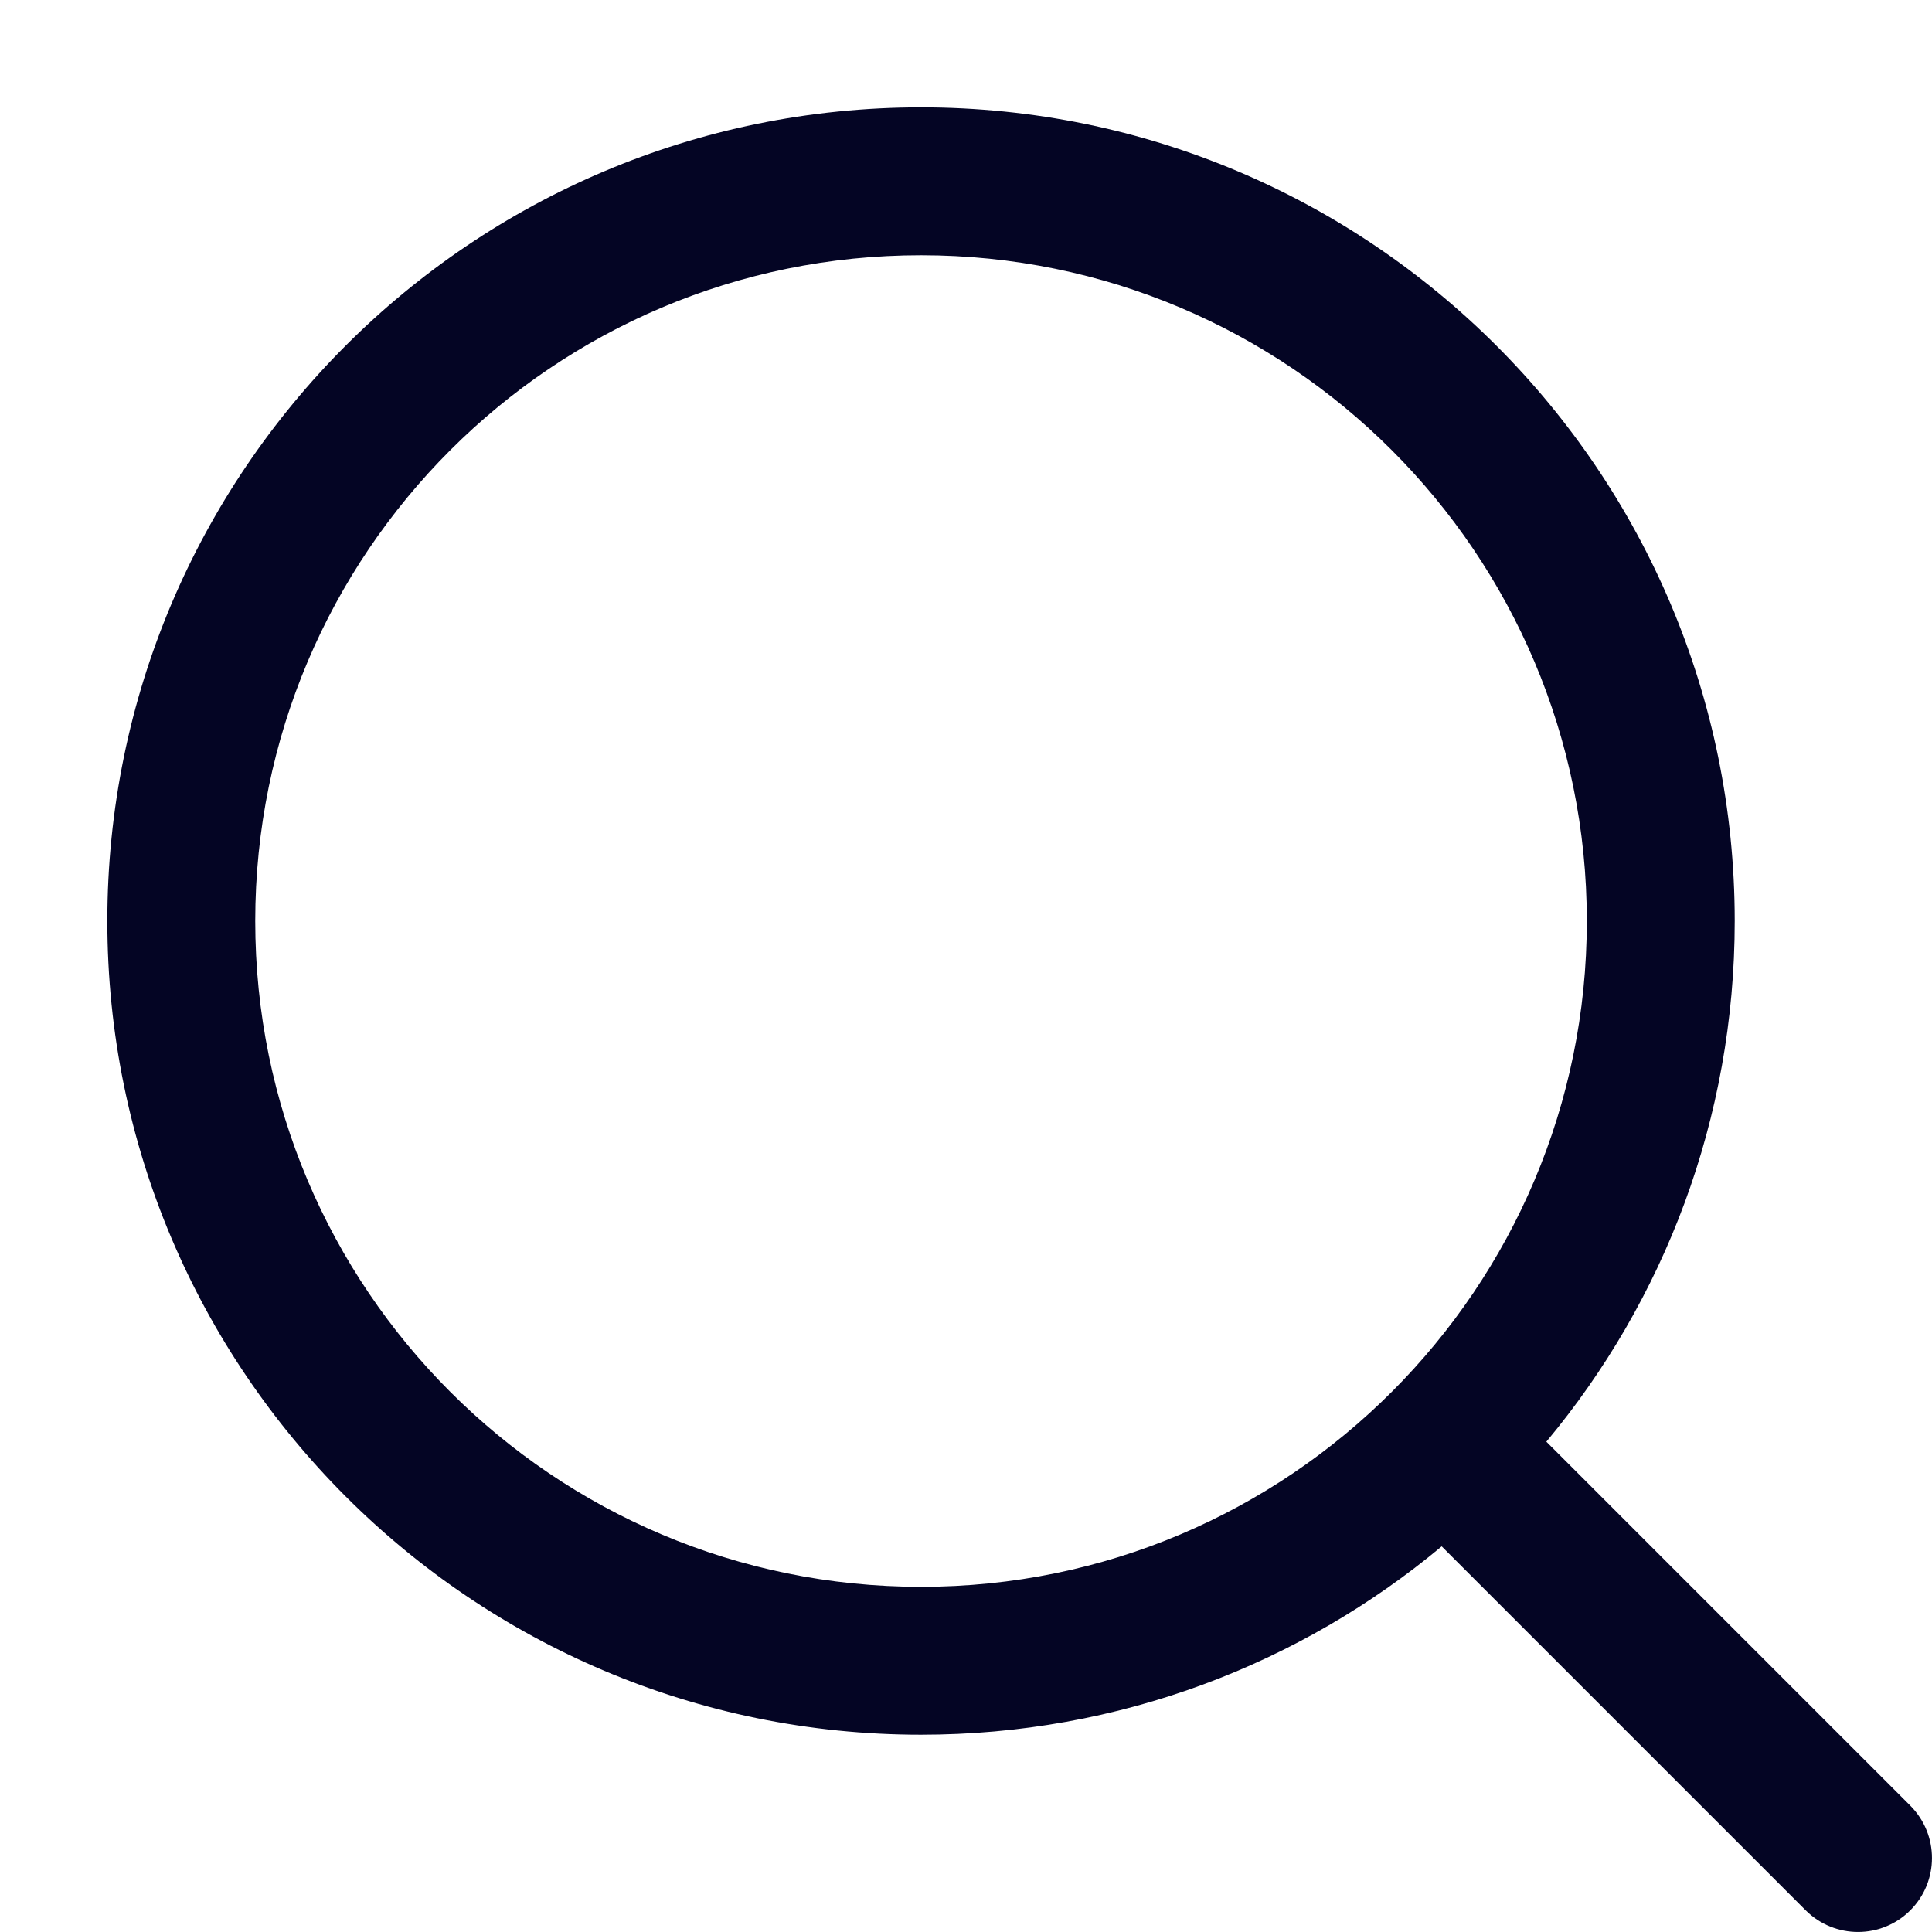
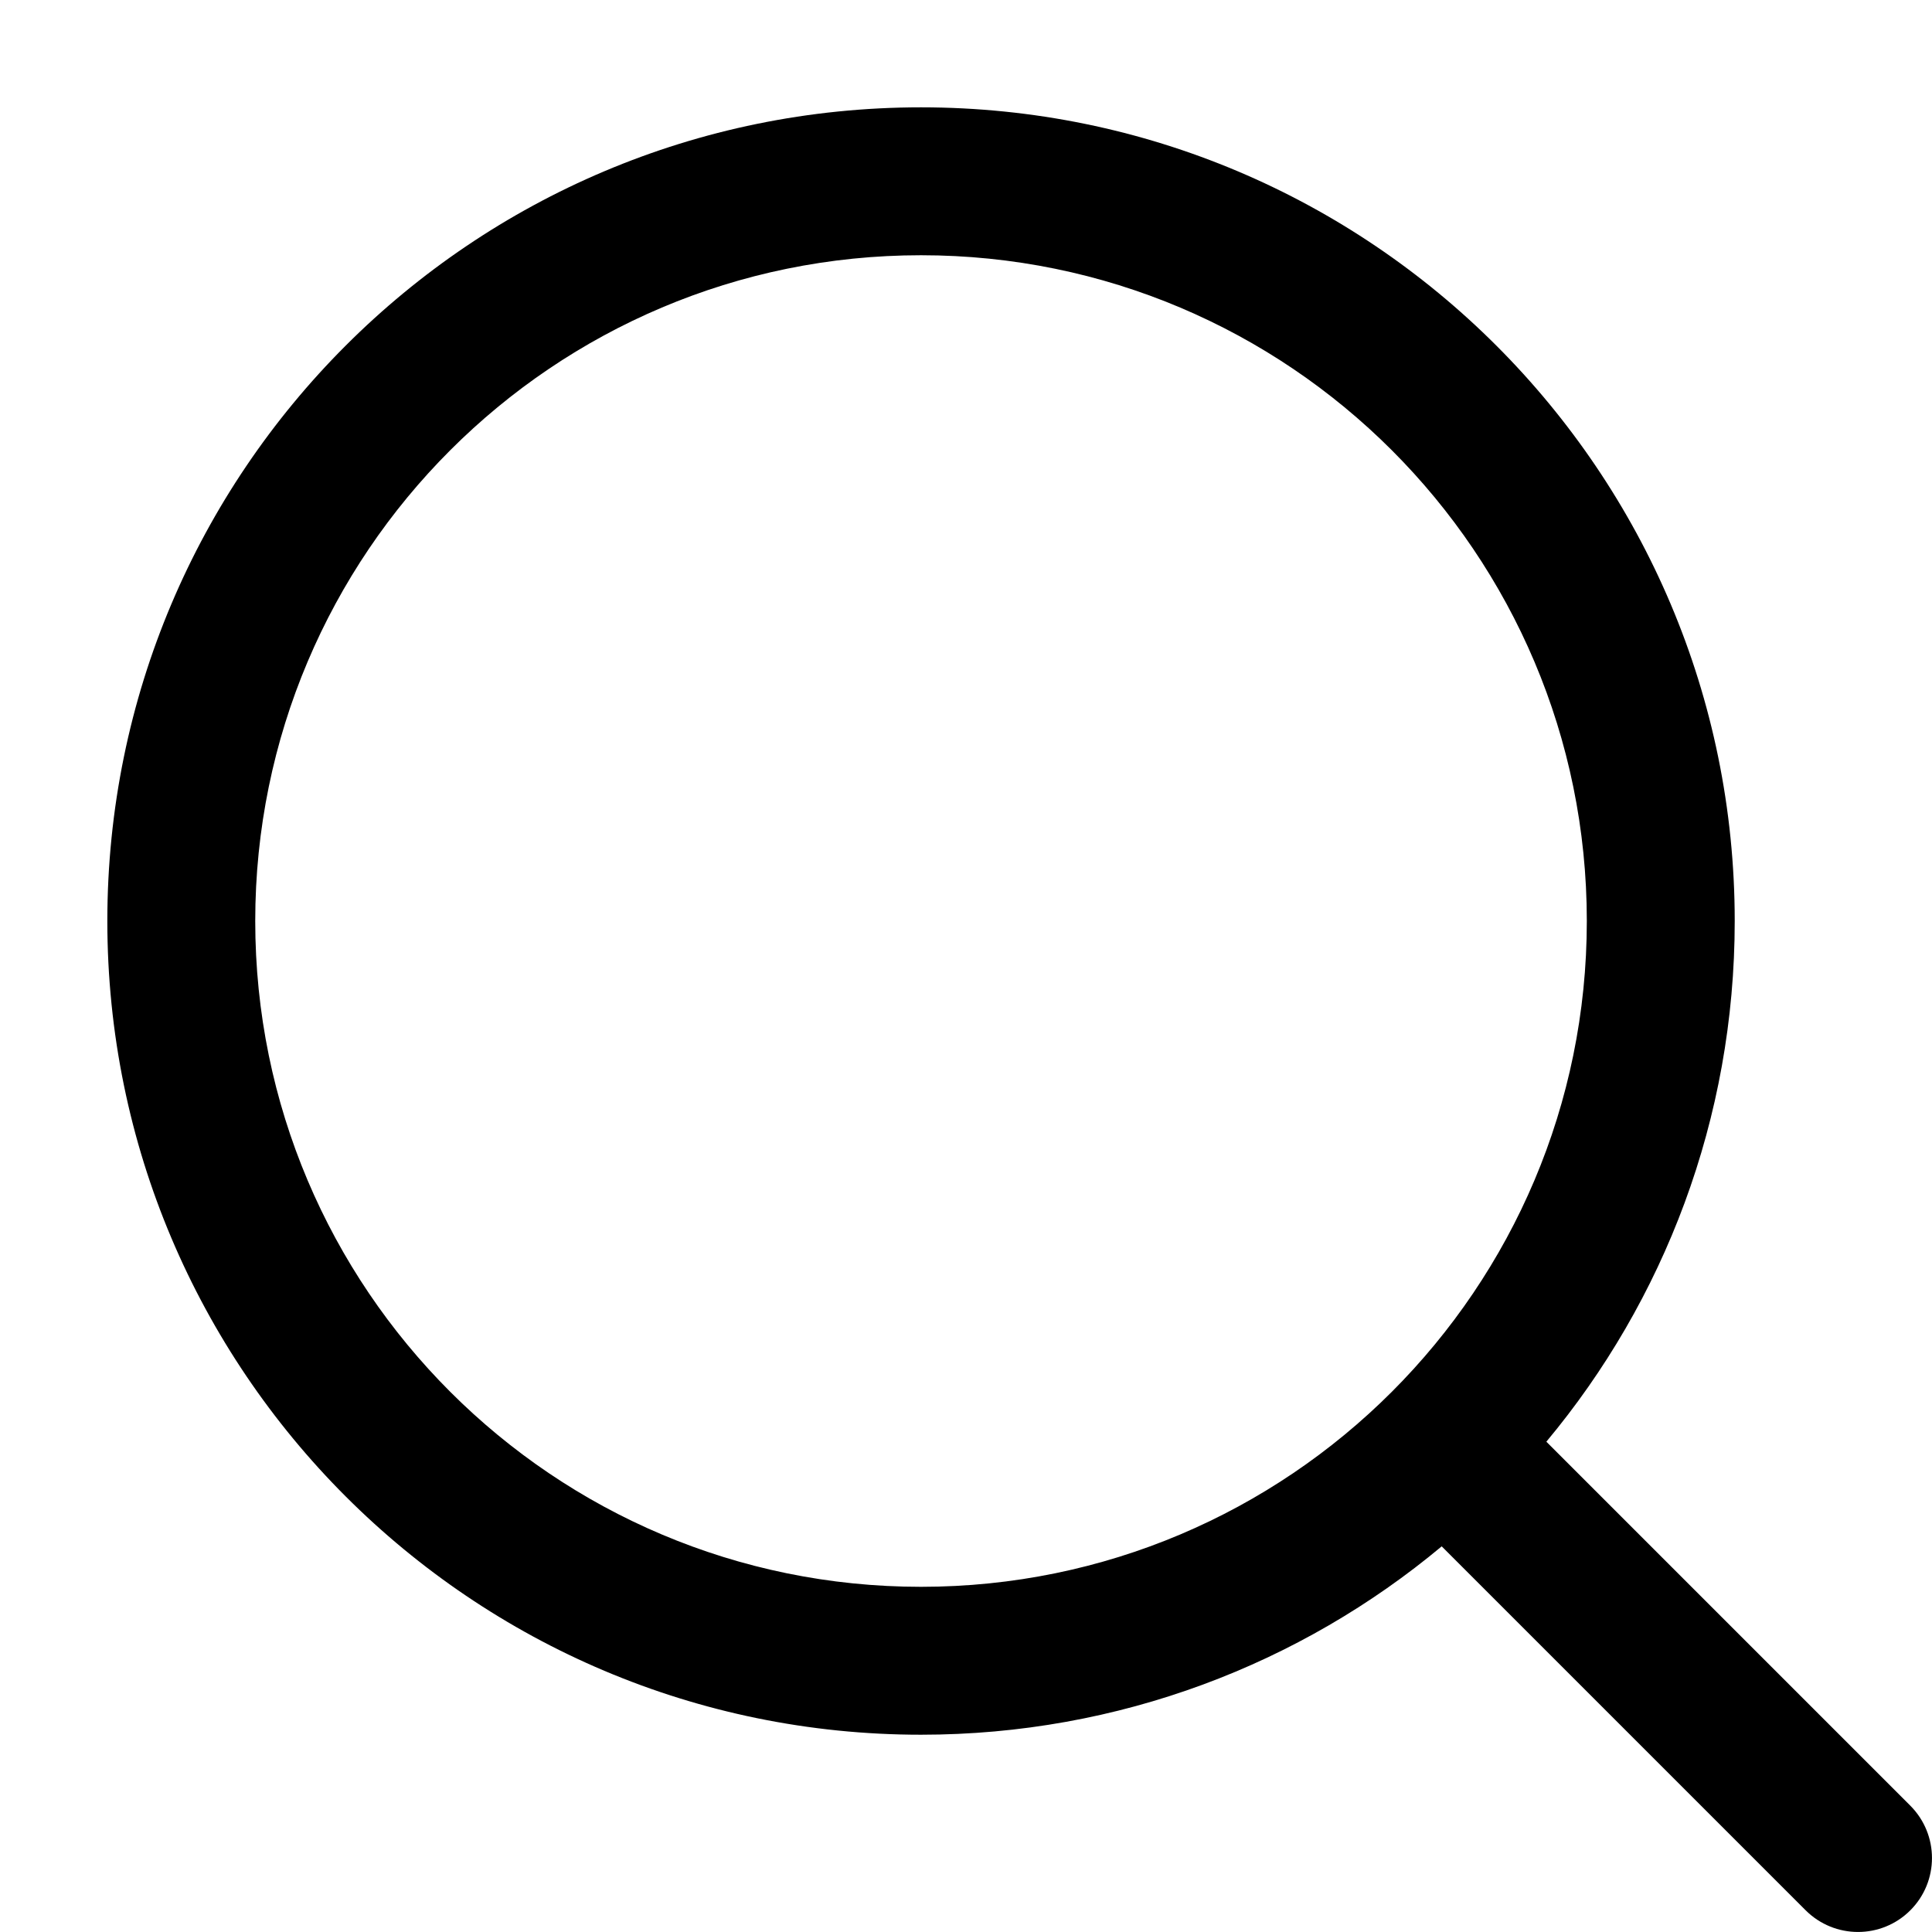
- <svg xmlns="http://www.w3.org/2000/svg" width="18" height="18" viewBox="0 0 18 18" fill="none">
-   <path fill-rule="evenodd" clip-rule="evenodd" d="M8.581 2.378C5.155 2.378 2.378 5.155 2.378 8.581C2.378 12.007 5.155 14.784 8.581 14.784C12.007 14.784 14.784 12.007 14.784 8.581C14.784 5.155 12.007 2.378 8.581 2.378ZM1 8.581C1 4.394 4.394 1 8.581 1C12.768 1 16.162 4.394 16.162 8.581C16.162 10.426 15.503 12.118 14.407 13.432L17.798 16.823C18.067 17.093 18.067 17.529 17.798 17.798C17.529 18.067 17.093 18.067 16.823 17.798L13.432 14.407C12.118 15.503 10.426 16.162 8.581 16.162C4.394 16.162 1 12.768 1 8.581Z" fill="#040524" />
+ <svg xmlns="http://www.w3.org/2000/svg" width="18" height="18" viewBox="0 0 18 18" fill="">
+   <path fill-rule="evenodd" clip-rule="evenodd" d="M8.581 2.378C5.155 2.378 2.378 5.155 2.378 8.581C2.378 12.007 5.155 14.784 8.581 14.784C12.007 14.784 14.784 12.007 14.784 8.581C14.784 5.155 12.007 2.378 8.581 2.378ZM1 8.581C1 4.394 4.394 1 8.581 1C12.768 1 16.162 4.394 16.162 8.581C16.162 10.426 15.503 12.118 14.407 13.432L17.798 16.823C18.067 17.093 18.067 17.529 17.798 17.798C17.529 18.067 17.093 18.067 16.823 17.798L13.432 14.407C12.118 15.503 10.426 16.162 8.581 16.162C4.394 16.162 1 12.768 1 8.581Z" fill="" />
</svg>
